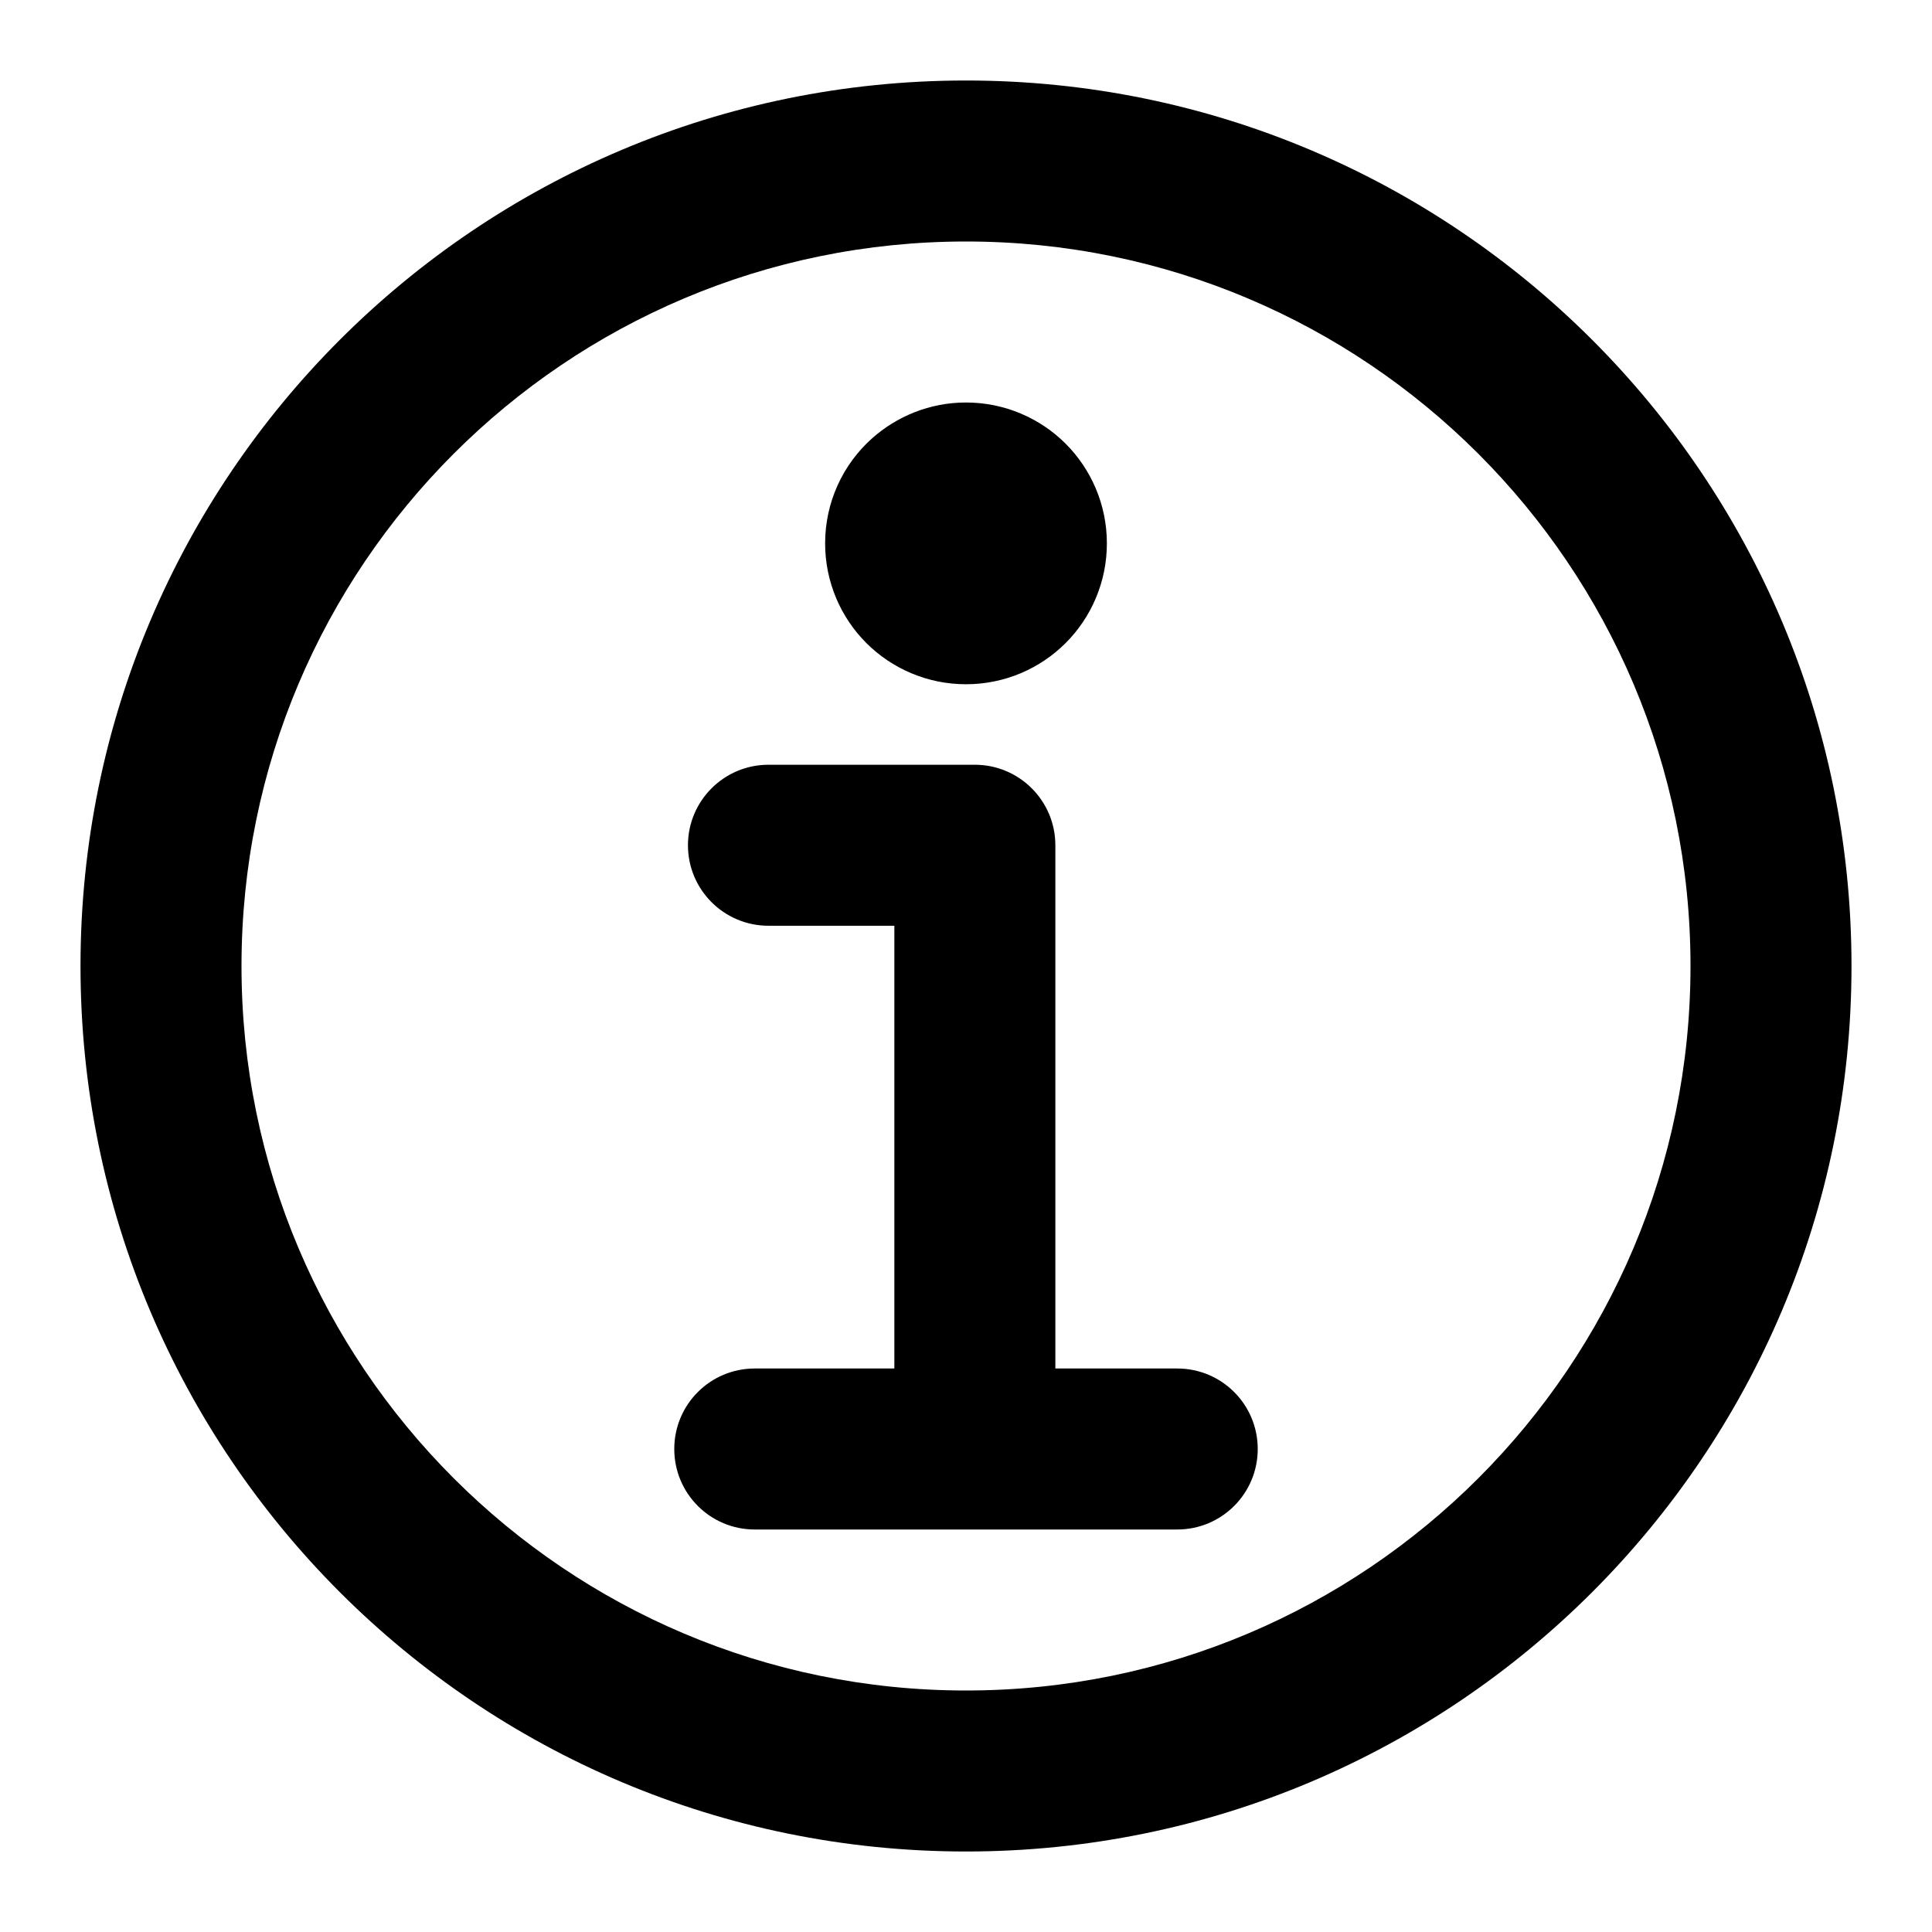
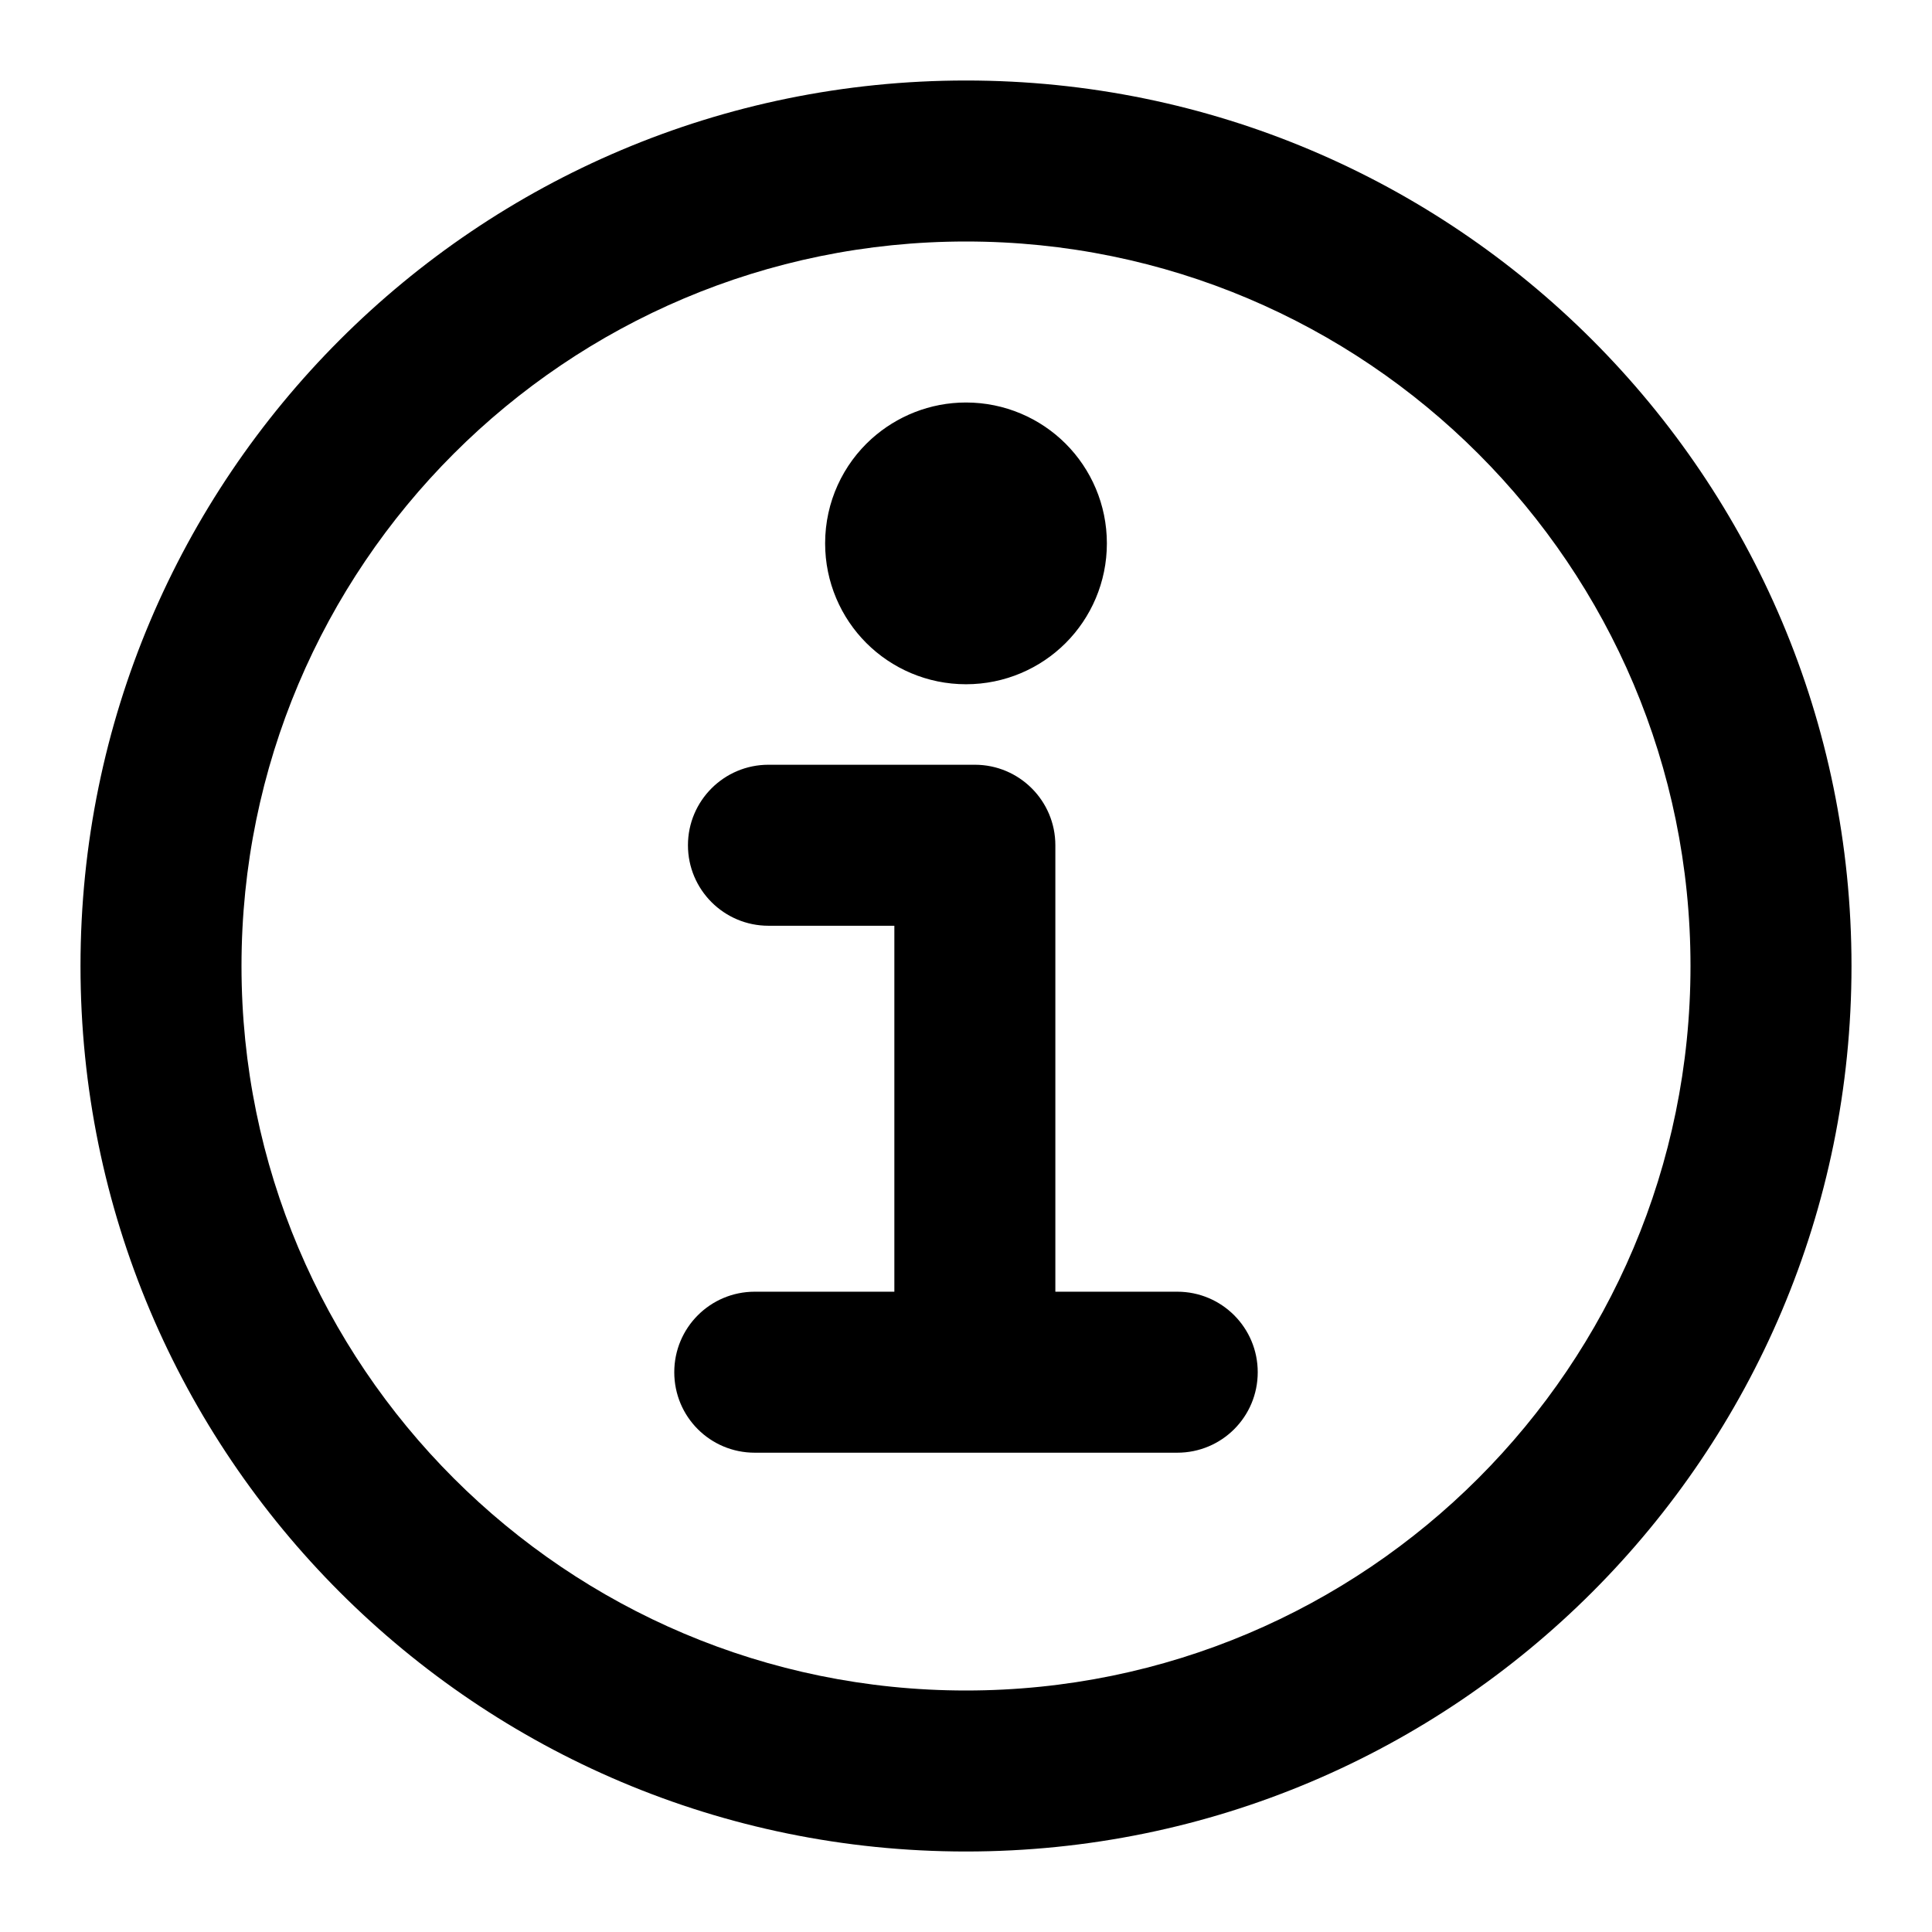
<svg xmlns="http://www.w3.org/2000/svg" width="12" height="12" viewBox="0 0 12 12" fill="none">
-   <path d="M6.055 5.25H6.555C6.555 4.974 6.331 4.75 6.055 4.75V5.25ZM4.773 4.75C4.497 4.75 4.273 4.974 4.273 5.25C4.273 5.526 4.497 5.75 4.773 5.75V4.75ZM4.688 8.5C4.411 8.5 4.188 8.724 4.188 9C4.188 9.276 4.411 9.5 4.688 9.5V8.5ZM7.312 9.5C7.589 9.5 7.812 9.276 7.812 9C7.812 8.724 7.589 8.5 7.312 8.5V9.5ZM6.265 3.64L6.619 3.994L6.265 3.64ZM5.735 3.64L5.381 3.994L5.735 3.64ZM6.055 5.25V4.75H4.773V5.25V5.75H6.055V5.25ZM4.688 9V9.5H6.055V9V8.5H4.688V9ZM6.055 9V9.5H7.312V9V8.5H6.055V9ZM6.055 9H6.555V5.25H6.055H5.555V9H6.055ZM5.625 3.375V3.875H6V3.375V2.875H5.625V3.375ZM6 3.375V3.875H6.375V3.375V2.875H6V3.375ZM5.625 3.375H6.125C6.125 3.412 6.108 3.446 6.084 3.468L5.749 3.096L5.414 2.725C5.237 2.884 5.125 3.117 5.125 3.375H5.625ZM5.749 3.096L6.084 3.468C6.062 3.487 6.032 3.5 6 3.5V3V2.5C5.775 2.5 5.569 2.586 5.414 2.725L5.749 3.096ZM6 3.375L6.372 3.04L6.121 2.762L5.749 3.096L5.378 3.431L5.628 3.71L6 3.375ZM6 3V3.5C5.966 3.5 5.934 3.485 5.912 3.463L6.265 3.11L6.619 2.756C6.461 2.598 6.241 2.5 6 2.5V3ZM6.265 3.11L5.912 3.463C5.89 3.441 5.875 3.409 5.875 3.375H6.375H6.875C6.875 3.134 6.777 2.914 6.619 2.756L6.265 3.11ZM6 3.375L6.354 3.729L6.619 3.463L6.265 3.11L5.912 2.756L5.646 3.021L6 3.375ZM6.375 3.375H5.875C5.875 3.341 5.89 3.309 5.912 3.287L6.265 3.64L6.619 3.994C6.777 3.836 6.875 3.616 6.875 3.375H6.375ZM6.265 3.64L5.912 3.287C5.934 3.265 5.966 3.25 6 3.25V3.75V4.25C6.241 4.25 6.461 4.152 6.619 3.994L6.265 3.64ZM6 3.375L5.646 3.729L5.912 3.994L6.265 3.64L6.619 3.287L6.354 3.021L6 3.375ZM6 3.75V3.25C6.034 3.25 6.066 3.265 6.088 3.287L5.735 3.64L5.381 3.994C5.539 4.152 5.759 4.25 6 4.25V3.75ZM5.735 3.64L6.088 3.287C6.11 3.309 6.125 3.341 6.125 3.375H5.625H5.125C5.125 3.616 5.223 3.836 5.381 3.994L5.735 3.64ZM6 3.375L5.646 3.021L5.381 3.287L5.735 3.64L6.088 3.994L6.354 3.729L6 3.375ZM11 6H10.5C10.5 8.485 8.485 10.5 6 10.5V11V11.5C9.038 11.5 11.5 9.038 11.5 6H11ZM6 11V10.5C3.515 10.5 1.5 8.485 1.5 6H1H0.5C0.5 9.038 2.962 11.5 6 11.5V11ZM1 6H1.5C1.5 3.515 3.515 1.5 6 1.5V1V0.5C2.962 0.5 0.5 2.962 0.5 6H1ZM6 1V1.5C8.485 1.5 10.5 3.515 10.5 6H11H11.5C11.5 2.962 9.038 0.5 6 0.5V1Z" fill="black" />
+   <path d="M6.055 5.25H6.555C6.555 4.974 6.331 4.75 6.055 4.75V5.25ZM4.773 4.75C4.497 4.75 4.273 4.974 4.273 5.25C4.273 5.526 4.497 5.75 4.773 5.75V5.25V4.75ZM4.688 8.023C4.411 8.023 4.188 8.247 4.188 8.523C4.188 8.8 4.411 9.023 4.688 9.023V8.523V8.023ZM7.312 9.023C7.589 9.023 7.812 8.8 7.812 8.523C7.812 8.247 7.589 8.023 7.312 8.023V8.523V9.023ZM6.265 3.64L6.619 3.994V3.994L6.265 3.64ZM5.735 3.64L5.381 3.994V3.994L5.735 3.64ZM6.055 5.25V4.75H4.773V5.25V5.75H6.055V5.25ZM4.688 8.523V9.023H6.055V8.523V8.023H4.688V8.523ZM6.055 8.523V9.023H7.312V8.523V8.023H6.055V8.523ZM6.055 8.523H6.555V5.25H6.055H5.555V8.523H6.055ZM5.625 3.375V3.875H6V3.375V2.875H5.625V3.375ZM6 3.375V3.875H6.375V3.375V2.875H6V3.375ZM5.625 3.375H6.125C6.125 3.412 6.108 3.446 6.084 3.468L5.749 3.096L5.414 2.725C5.237 2.884 5.125 3.117 5.125 3.375H5.625ZM5.749 3.096L6.084 3.468C6.062 3.487 6.032 3.5 6 3.5V3V2.5C5.775 2.5 5.569 2.586 5.414 2.725L5.749 3.096ZM6 3.375L6.372 3.04L6.121 2.762L5.749 3.096L5.378 3.431L5.628 3.71L6 3.375ZM6 3V3.5C5.966 3.5 5.934 3.485 5.912 3.463L6.265 3.11L6.619 2.756C6.461 2.598 6.241 2.5 6 2.5V3ZM6.265 3.11L5.912 3.463C5.89 3.441 5.875 3.409 5.875 3.375H6.375H6.875C6.875 3.134 6.777 2.914 6.619 2.756L6.265 3.11ZM6 3.375L6.354 3.729L6.619 3.463L6.265 3.11L5.912 2.756L5.646 3.021L6 3.375ZM6.375 3.375H5.875C5.875 3.341 5.89 3.309 5.912 3.287L6.265 3.64L6.619 3.994C6.777 3.836 6.875 3.616 6.875 3.375H6.375ZM6.265 3.64L5.912 3.287C5.934 3.265 5.966 3.25 6 3.25V3.75V4.25C6.241 4.25 6.461 4.152 6.619 3.994L6.265 3.64ZM6 3.375L5.646 3.729L5.912 3.994L6.265 3.64L6.619 3.287L6.354 3.021L6 3.375ZM6 3.75V3.25C6.034 3.25 6.066 3.265 6.088 3.287L5.735 3.64L5.381 3.994C5.539 4.152 5.759 4.25 6 4.25V3.75ZM5.735 3.64L6.088 3.287C6.11 3.309 6.125 3.341 6.125 3.375H5.625H5.125C5.125 3.616 5.223 3.836 5.381 3.994L5.735 3.64ZM6 3.375L5.646 3.021L5.381 3.287L5.735 3.64L6.088 3.994L6.354 3.729L6 3.375ZM11 6H10.5C10.5 8.485 8.485 10.5 6 10.5V11V11.5C9.038 11.5 11.5 9.038 11.5 6H11ZM6 11V10.5C3.515 10.5 1.5 8.485 1.5 6H1H0.5C0.5 9.038 2.962 11.5 6 11.5V11ZM1 6H1.5C1.5 3.515 3.515 1.5 6 1.5V1V0.5C2.962 0.5 0.5 2.962 0.5 6H1ZM6 1V1.5C8.485 1.5 10.5 3.515 10.5 6H11H11.5C11.5 2.962 9.038 0.5 6 0.5V1Z" fill="black" />
</svg>
